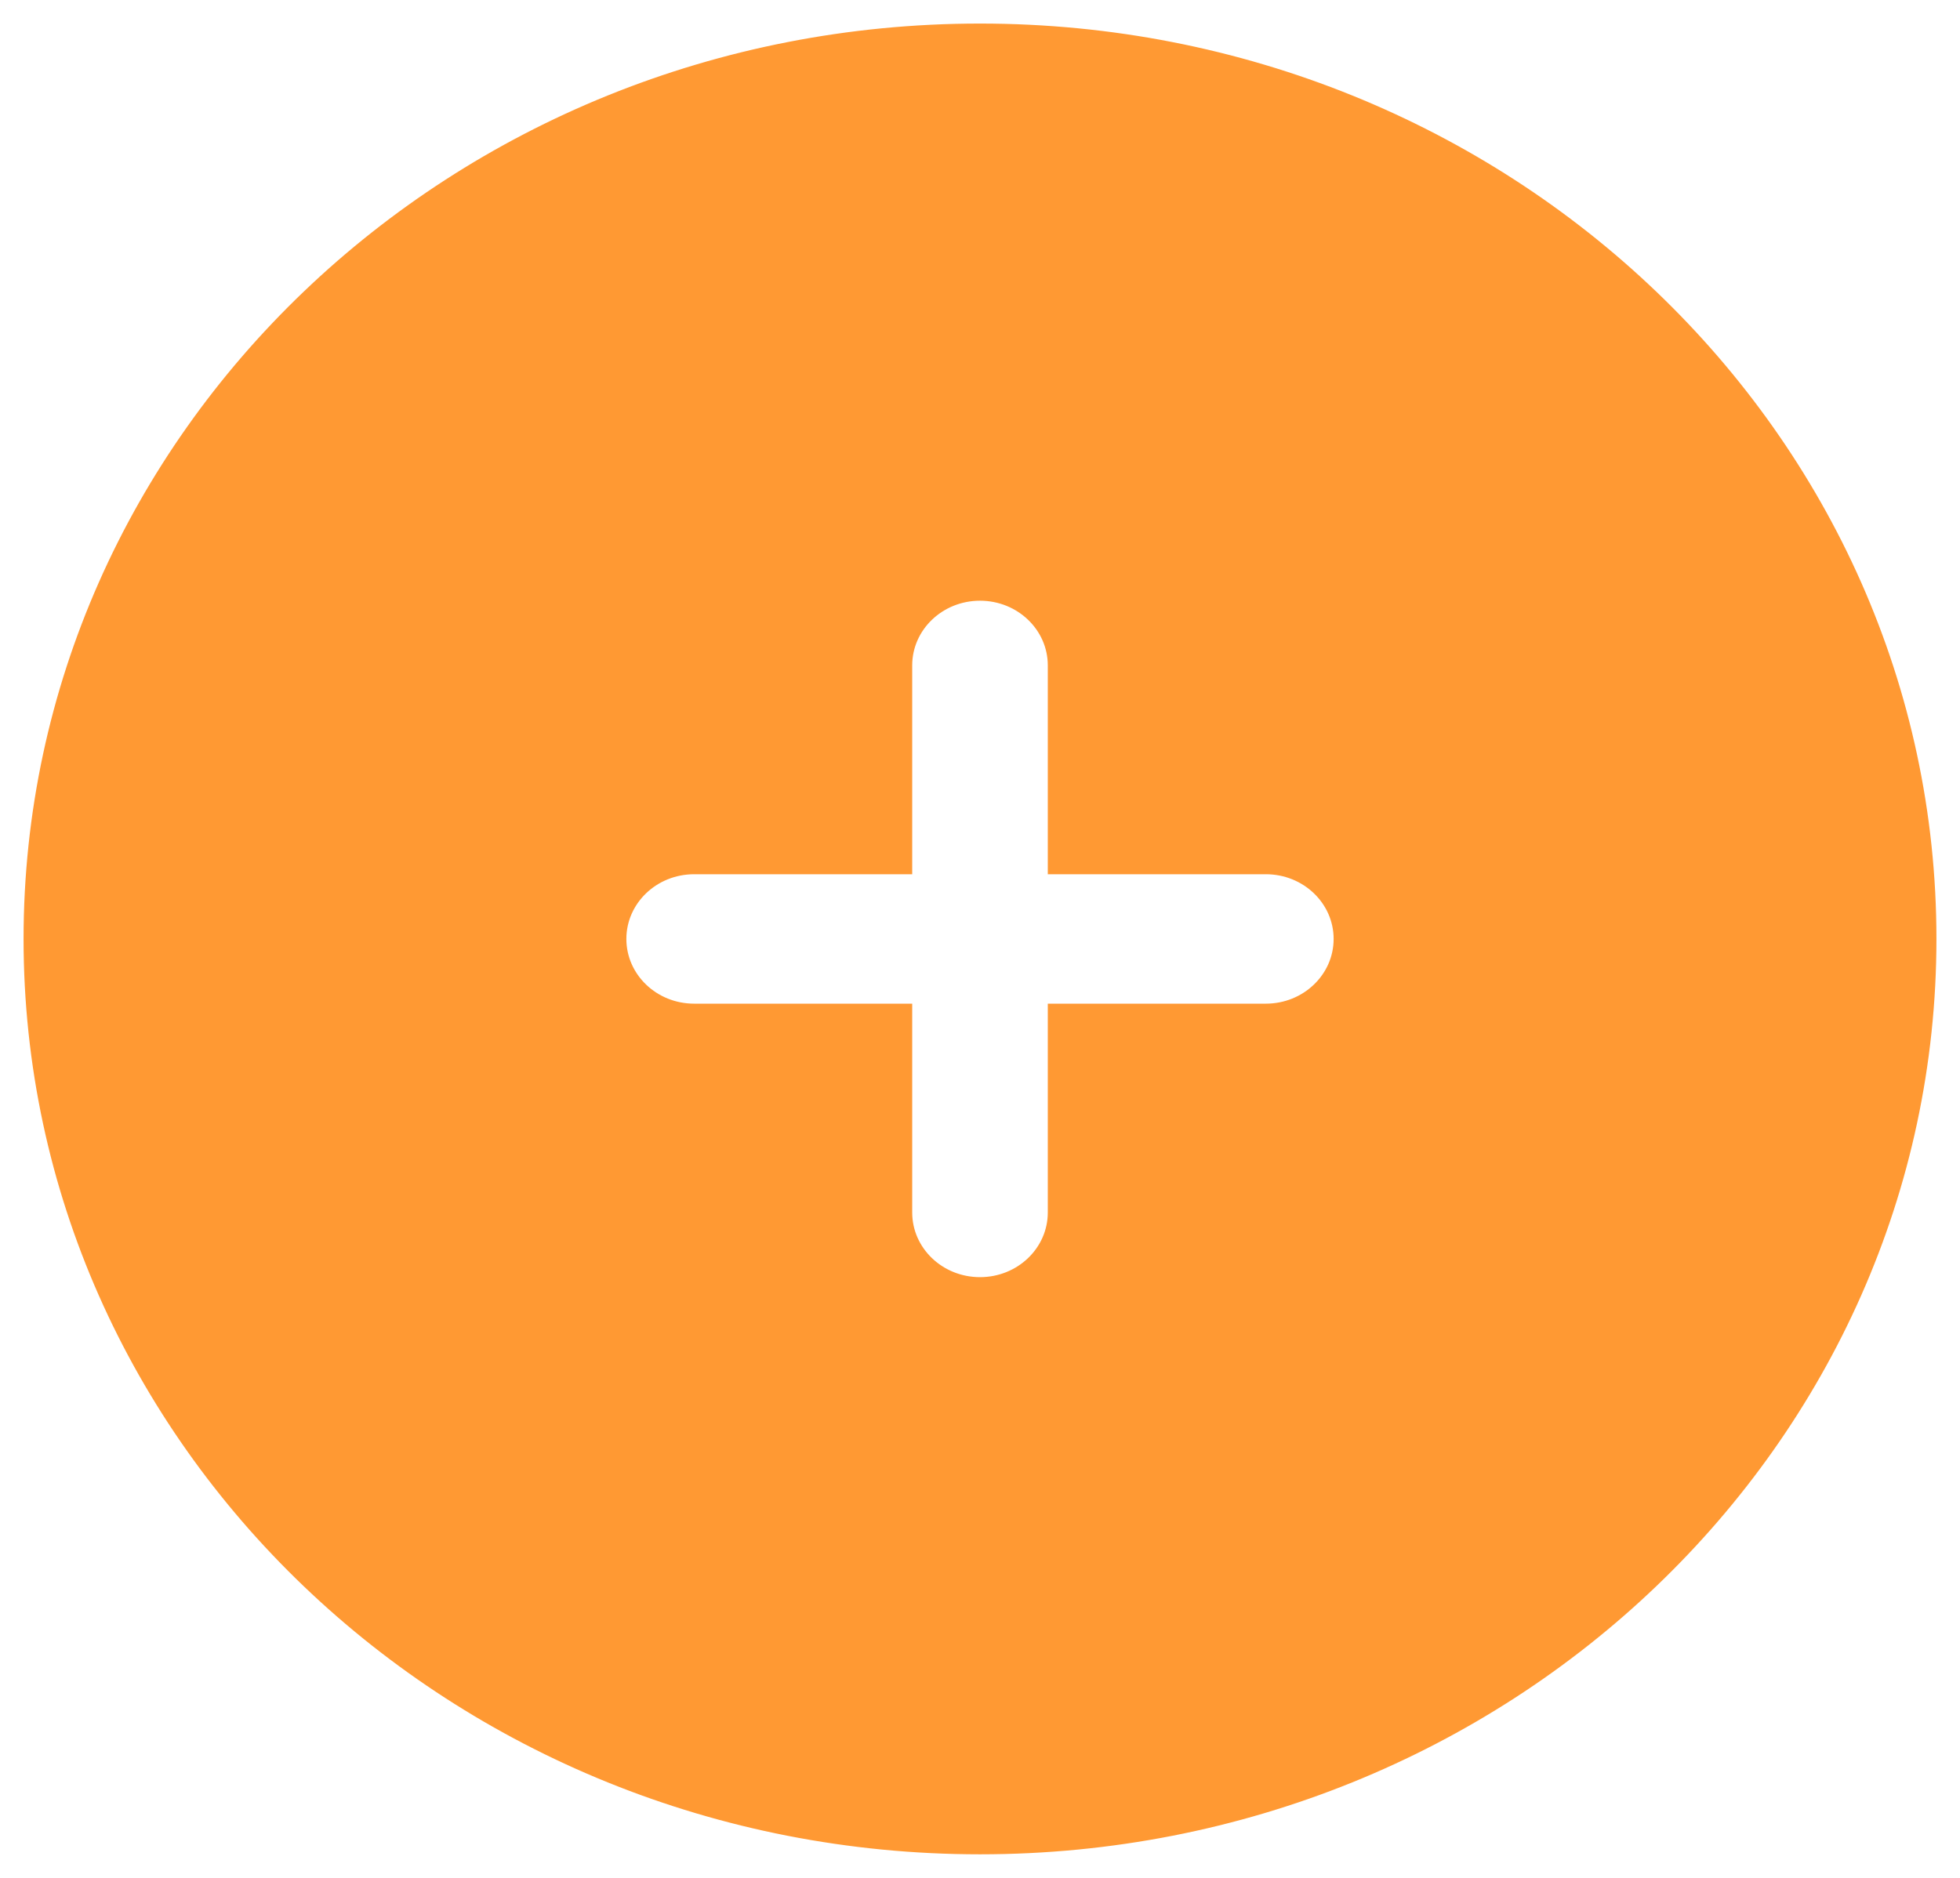
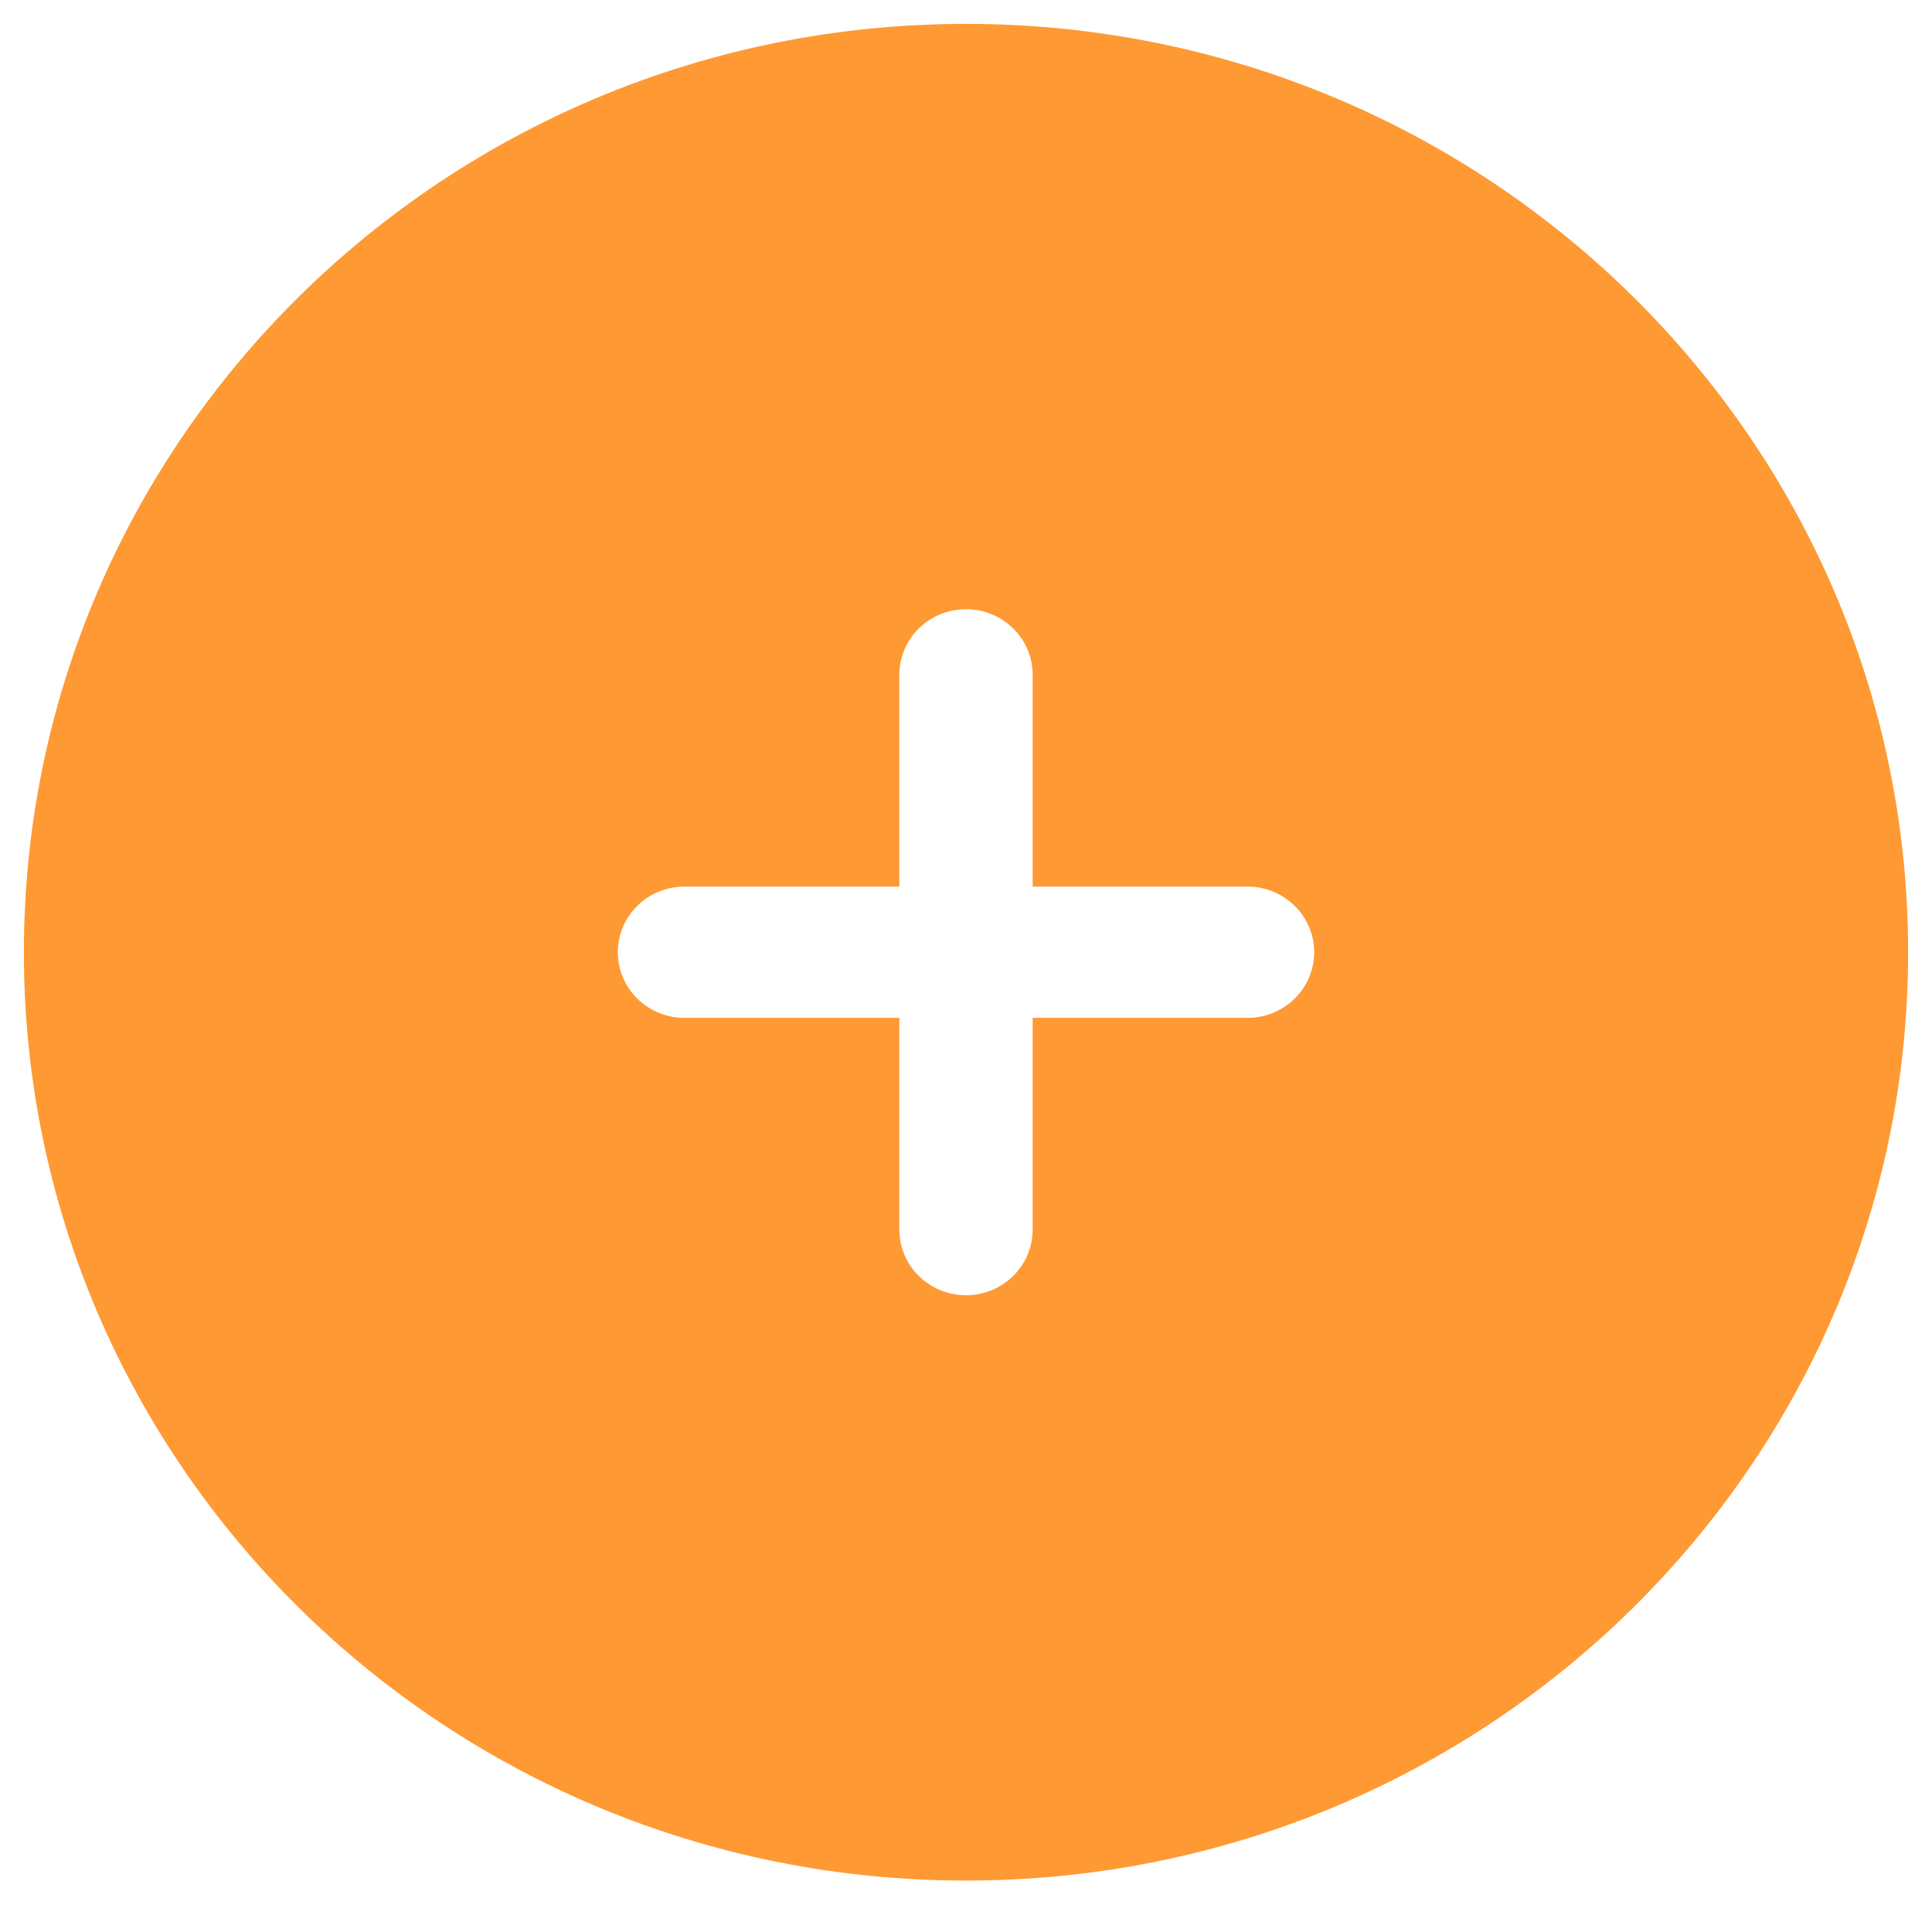
- <svg xmlns="http://www.w3.org/2000/svg" width="72" height="69" viewBox="0 0 72 69" fill="none">
-   <path fill-rule="evenodd" clip-rule="evenodd" d="M36 68C55.33 68 71 53.001 71 34.5C71 15.998 55.33 1 36 1C16.67 1 1 15.998 1 34.5C1 53.001 16.67 68 36 68ZM38.625 24.45C38.625 23.062 37.45 21.938 36 21.938C34.55 21.938 33.375 23.062 33.375 24.45V31.988H25.5C24.05 31.988 22.875 33.112 22.875 34.5C22.875 35.888 24.05 37.013 25.5 37.013H33.375V44.55C33.375 45.938 34.55 47.062 36 47.062C37.45 47.062 38.625 45.938 38.625 44.55V37.013H46.5C47.95 37.013 49.125 35.888 49.125 34.5C49.125 33.112 47.95 31.988 46.5 31.988H38.625V24.45Z" fill="#FF9933" stroke="#FF9933" stroke-width="0.269" />
+ <svg xmlns="http://www.w3.org/2000/svg" width="70" height="69" viewBox="0 0 70 69" fill="none">
+   <path fill-rule="evenodd" clip-rule="evenodd" d="M35 68C53.778 68 69 53.001 69 34.5C69 15.998 53.778 1 35 1C16.222 1 1 15.998 1 34.5C1 53.001 16.222 68 35 68ZM37.55 24.45C37.55 23.062 36.408 21.938 35 21.938C33.592 21.938 32.45 23.062 32.45 24.45V31.988H24.8C23.392 31.988 22.25 33.112 22.25 34.5C22.25 35.888 23.392 37.013 24.8 37.013H32.45V44.55C32.45 45.938 33.592 47.062 35 47.062C36.408 47.062 37.55 45.938 37.55 44.55V37.013H45.2C46.608 37.013 47.75 35.888 47.75 34.5C47.75 33.112 46.608 31.988 45.2 31.988H37.55V24.45Z" fill="#FF9933" stroke="#FF9933" stroke-width="0.269" />
</svg>
